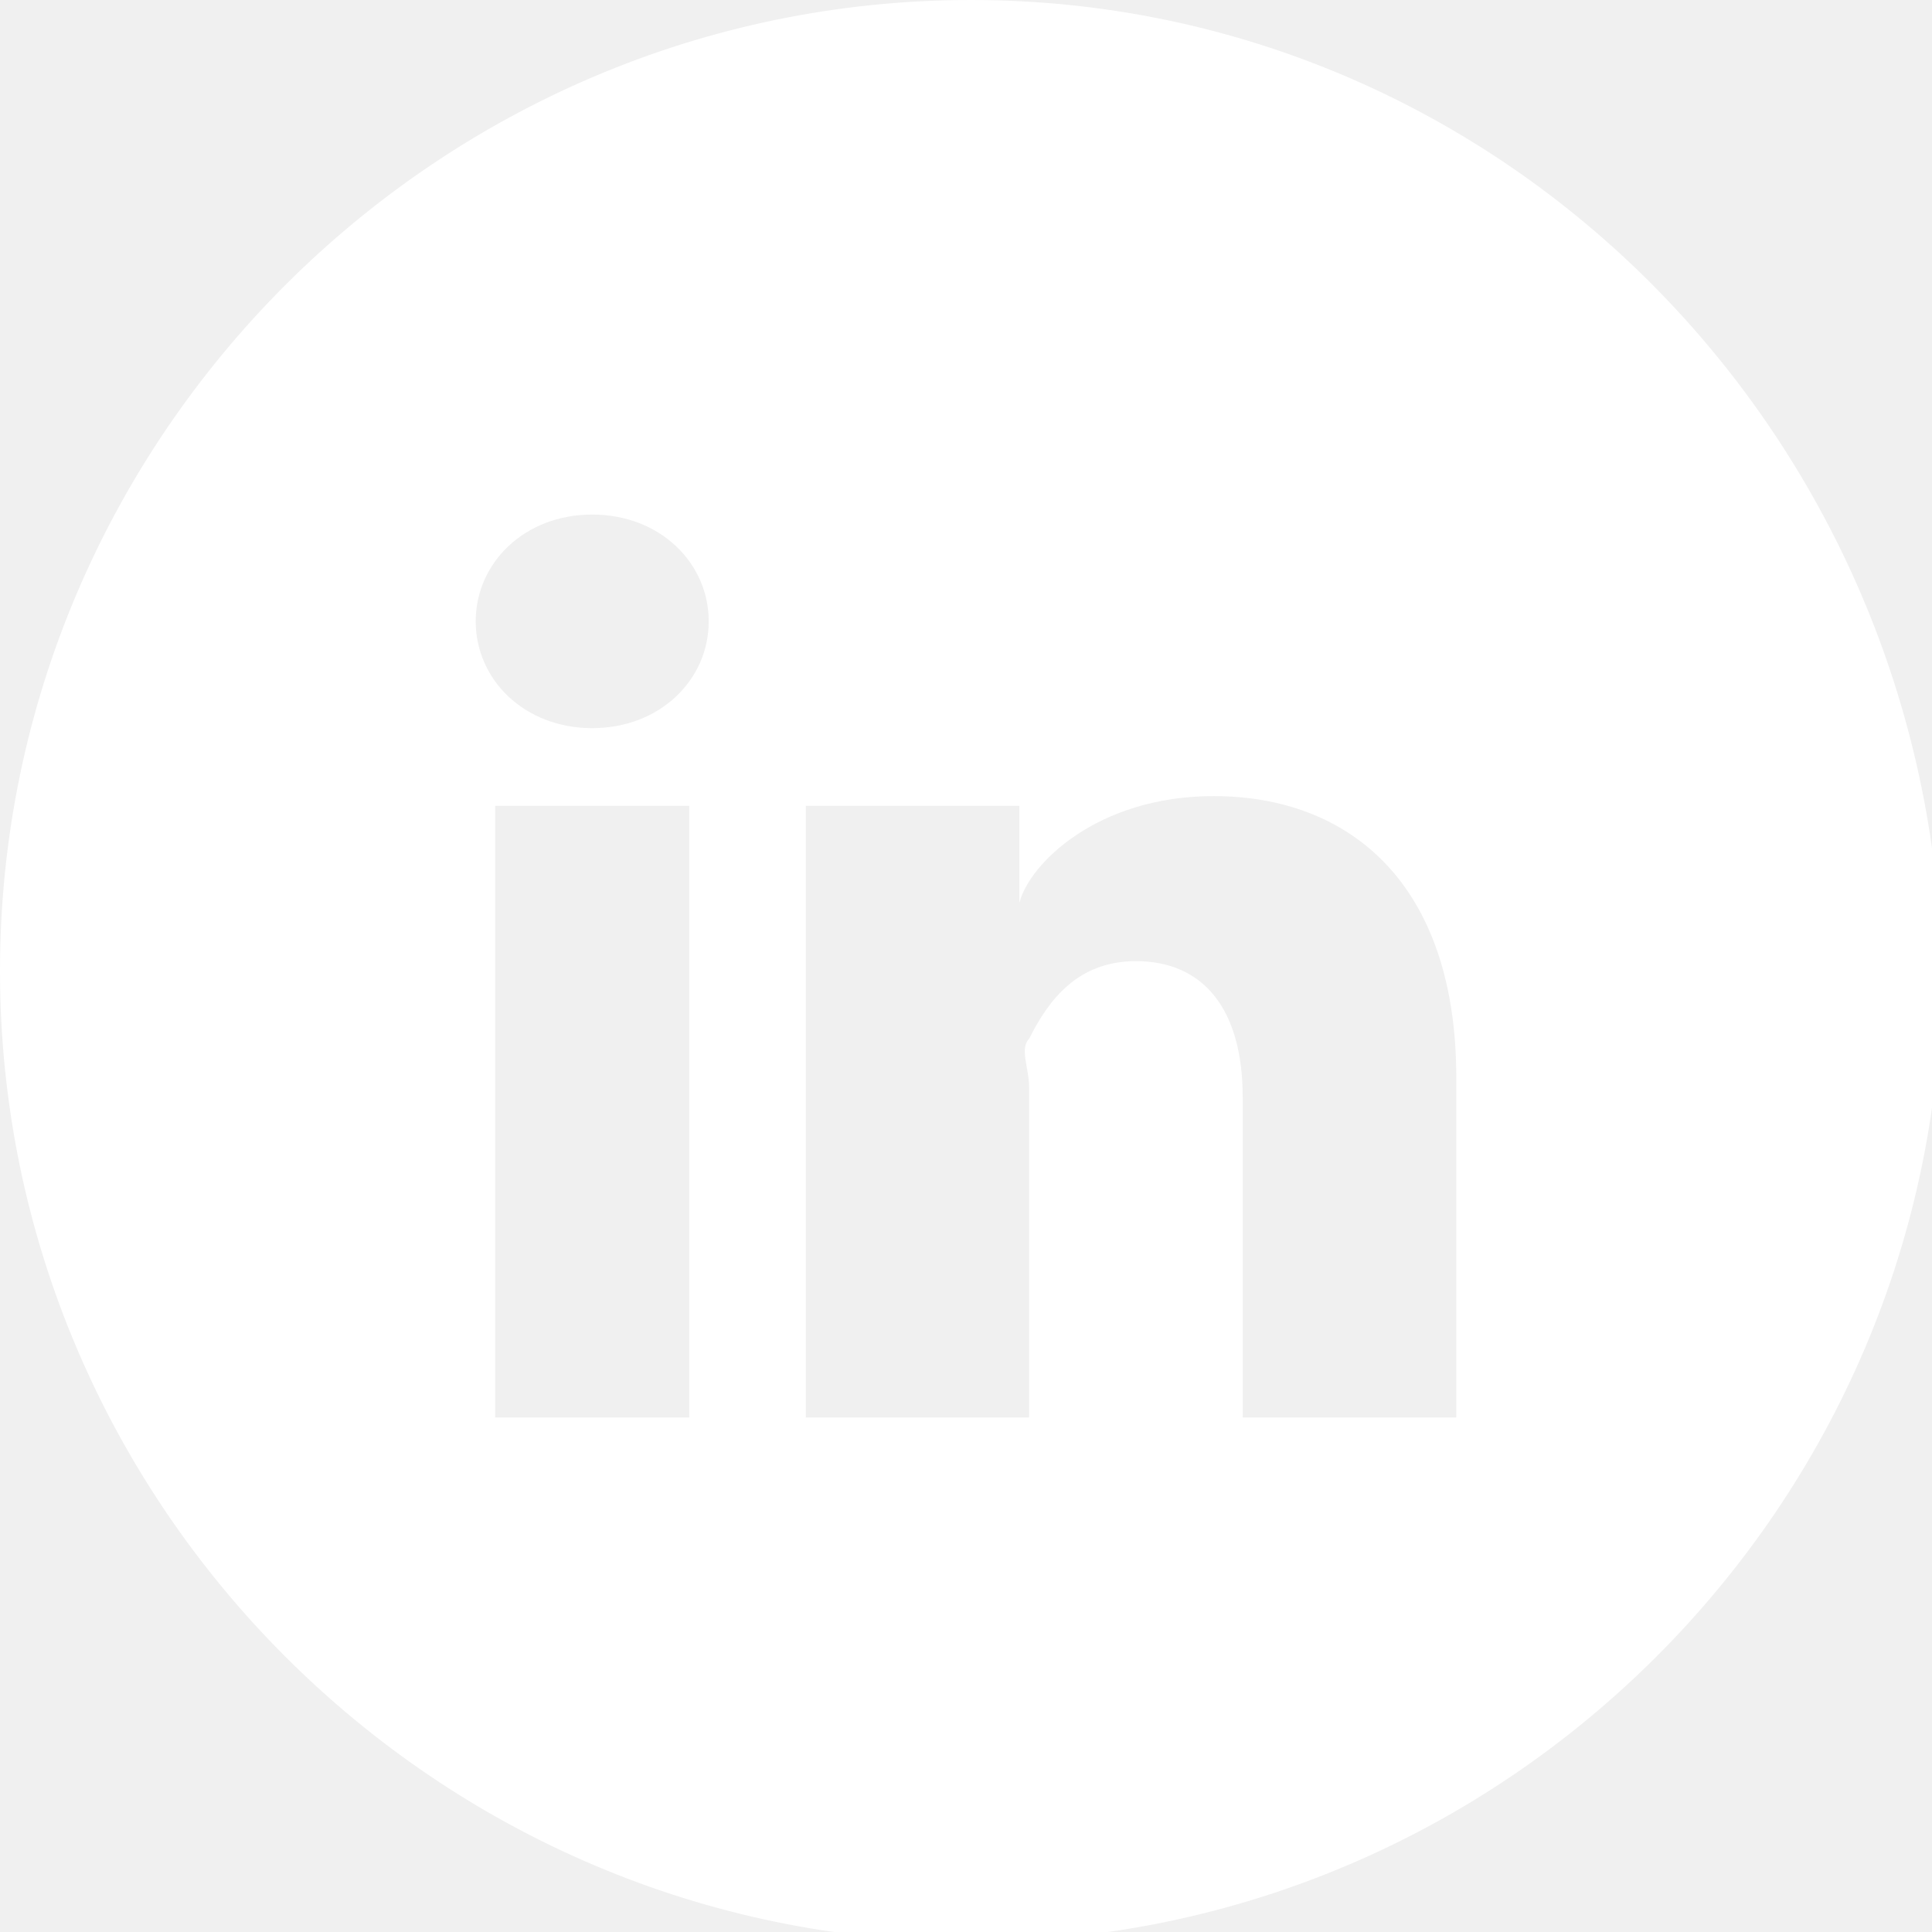
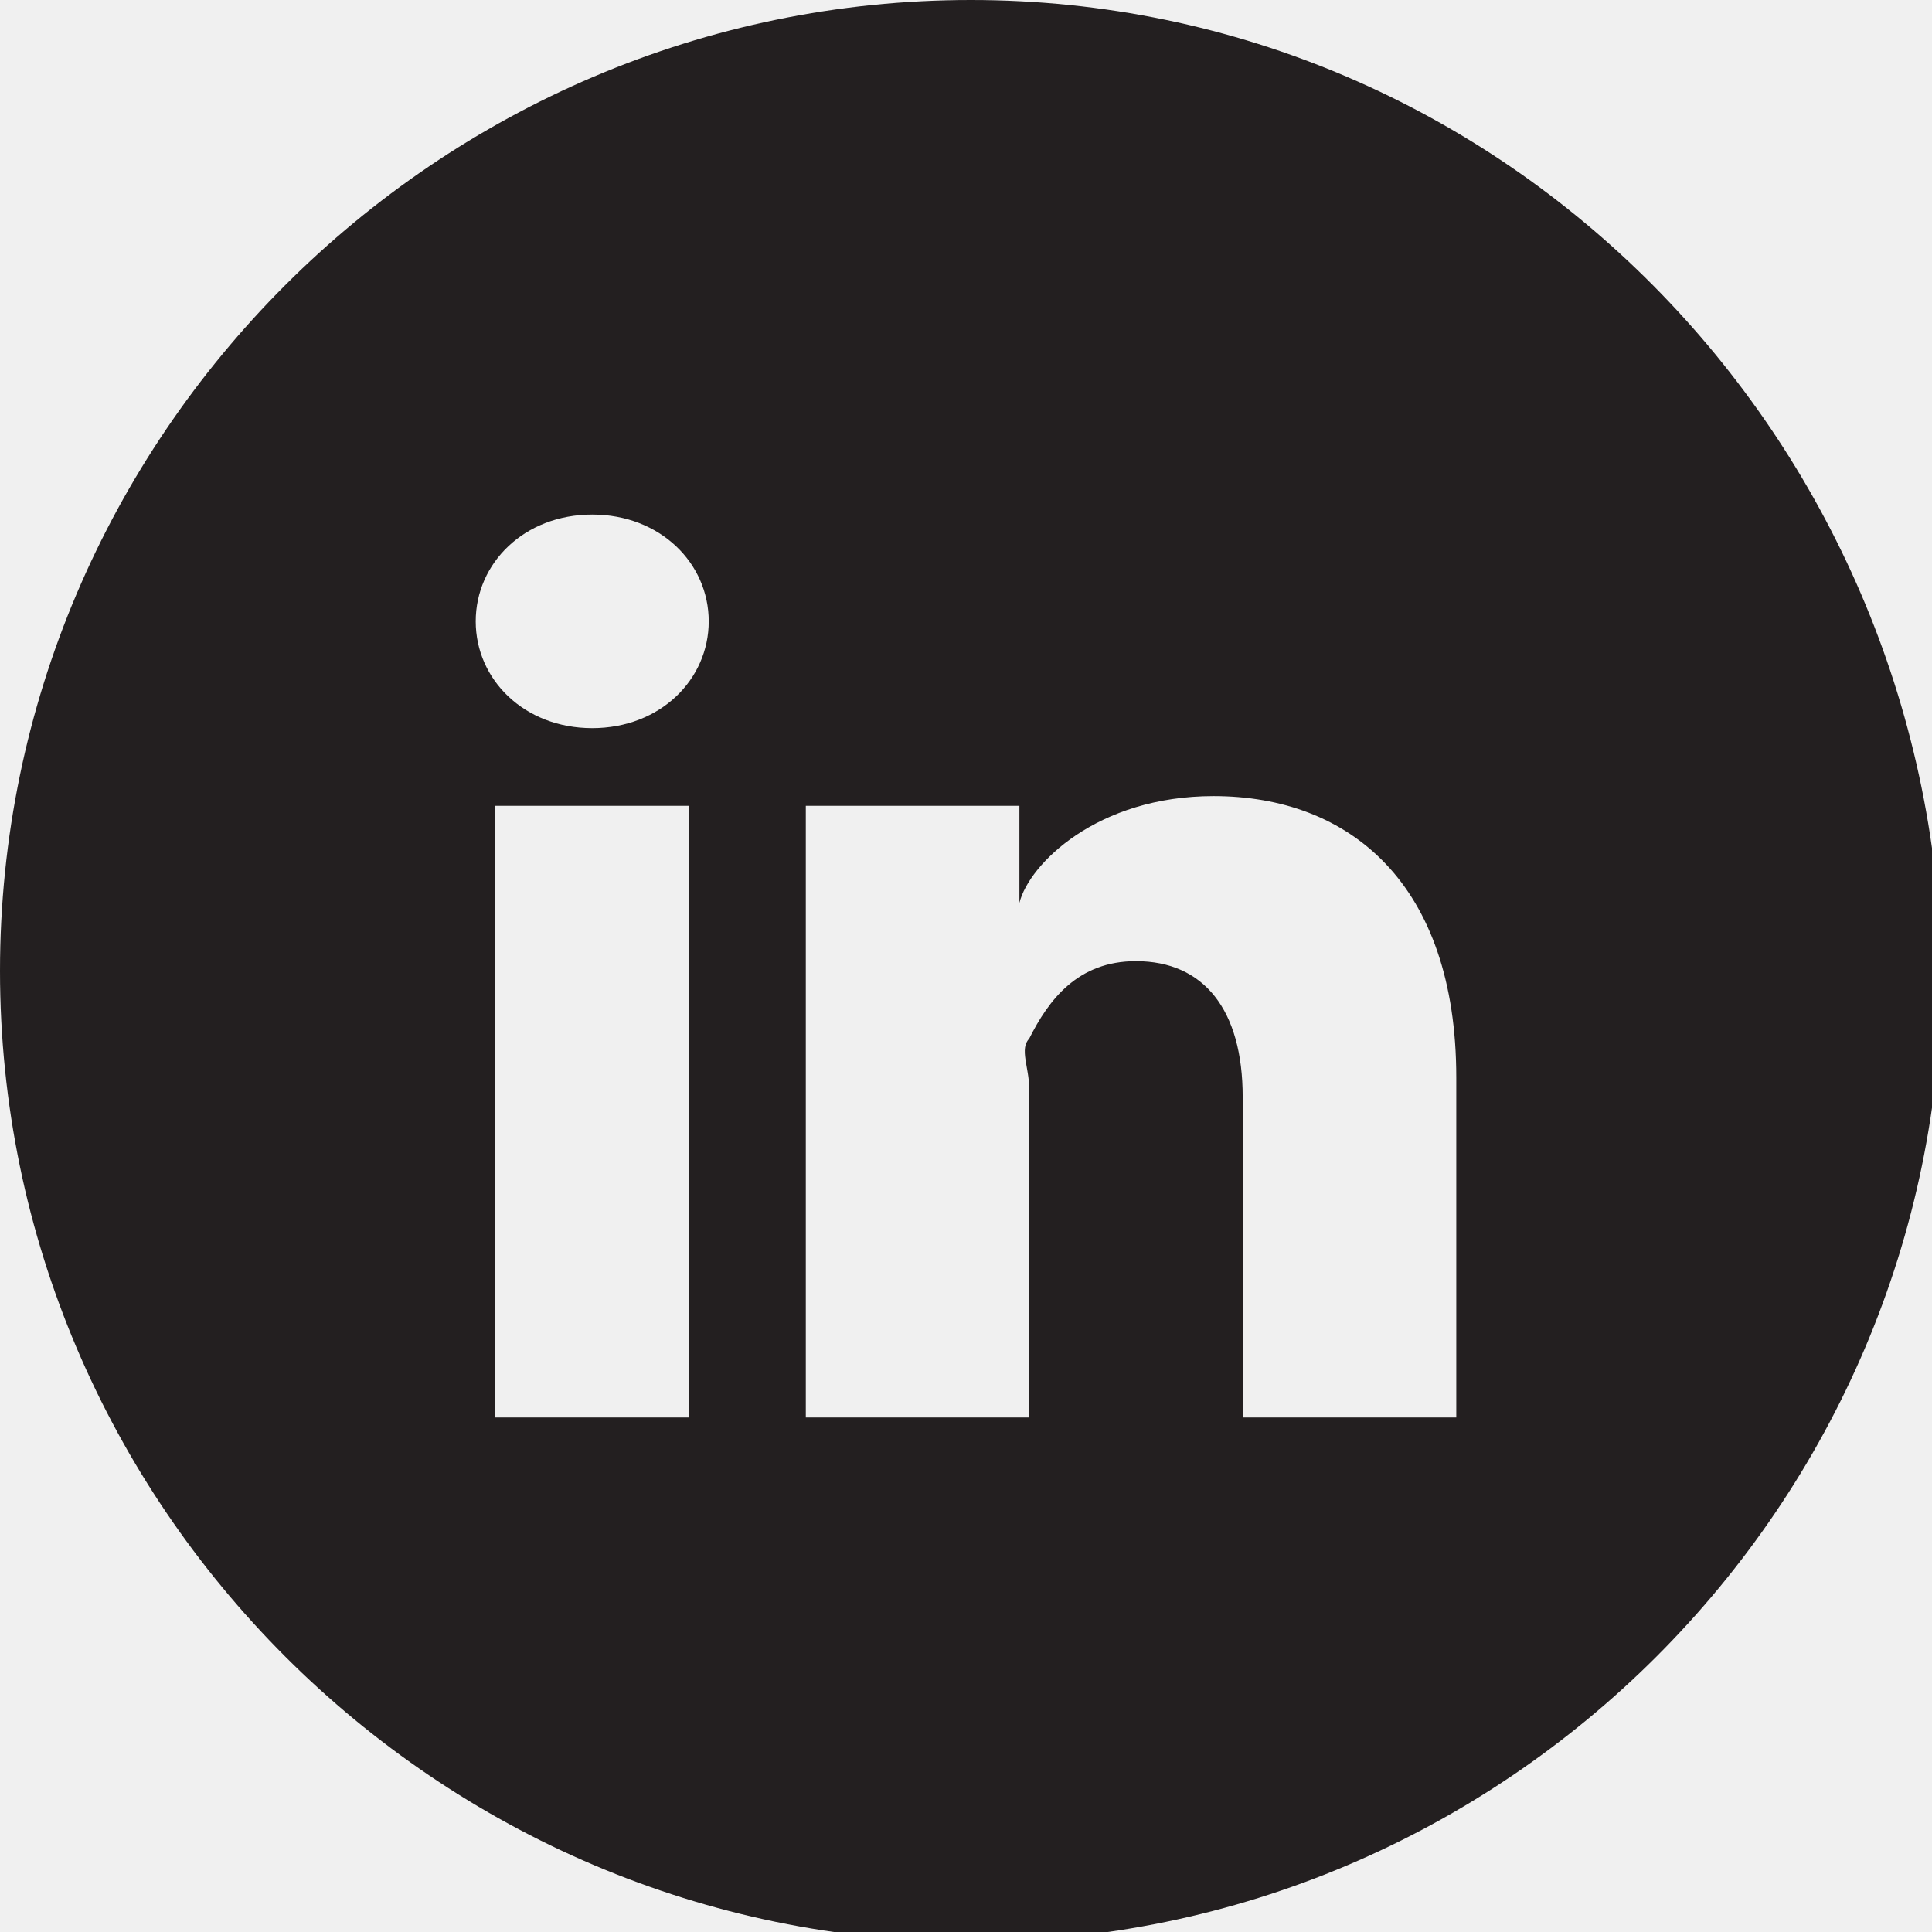
- <svg xmlns="http://www.w3.org/2000/svg" version="1.1" x="0px" y="0px" viewBox="0 0 19.9 19.9" style="enable-background:new 0 0 19.9 19.9;" xml:space="preserve">
+ <svg xmlns="http://www.w3.org/2000/svg" version="1.1" id="Layer_1" x="0px" y="0px" viewBox="0 0 19.9 19.9" style="enable-background:new 0 0 19.9 19.9;" xml:space="preserve">
  <style type="text/css">
- 	.st0{fill:#131312;}
- 	.st1{fill:#FFFFFF;}
- 	.st2{fill:none;stroke:#FFFFFF;stroke-width:0.75;stroke-miterlimit:10;}
- 	.st3{opacity:0.73;fill:#FFFFFF;}
- 	.st4{opacity:0.75;fill:#FFFFFF;}
- 	.st5{fill:#666666;}
- 	.st6{opacity:0.7;}
+ 	.st0{fill:#231F20;}
</style>
  <g id="Layer_2">
</g>
-   <g id="Layer_1">
-     <path class="st1" d="M10,0C4.5,0,0,4.5,0,10c0,5.5,4.5,10,10,10c5.5,0,10-4.5,10-10C19.9,4.5,15.5,0,10,0z M7.1,14.6h-2V8.3h2V14.6   z M6.1,7.5L6.1,7.5C5.4,7.5,4.9,7,4.9,6.4c0-0.6,0.5-1.1,1.2-1.1c0.7,0,1.2,0.5,1.2,1.1C7.3,7,6.8,7.5,6.1,7.5z M15,14.6h-2.2v-3.3   c0-0.9-0.4-1.4-1.1-1.4c-0.6,0-0.9,0.4-1.1,0.8c-0.1,0.1,0,0.3,0,0.5v3.4H8.3c0,0,0-5.8,0-6.3h2.2v1c0.1-0.4,0.8-1.1,2-1.1   c1.4,0,2.5,0.9,2.5,2.9V14.6z" />
+   <g id="Layer_1_1_">
+     <path class="st0" d="M10,0C4.5,0,0,4.5,0,10s4.5,10,10,10s10-4.5,10-10C19.9,4.5,15.5,0,10,0z M7.1,14.6h-2V8.3h2V14.6z M6.1,7.5   L6.1,7.5C5.4,7.5,4.9,7,4.9,6.4s0.5-1.1,1.2-1.1s1.2,0.5,1.2,1.1S6.8,7.5,6.1,7.5z M15,14.6h-2.2v-3.3c0-0.9-0.4-1.4-1.1-1.4   c-0.6,0-0.9,0.4-1.1,0.8c-0.1,0.1,0,0.3,0,0.5v3.4H8.3c0,0,0-5.8,0-6.3h2.2v1c0.1-0.4,0.8-1.1,2-1.1c1.4,0,2.5,0.9,2.5,2.9V14.6z" />
  </g>
  <g id="Layer_3">
</g>
</svg>
